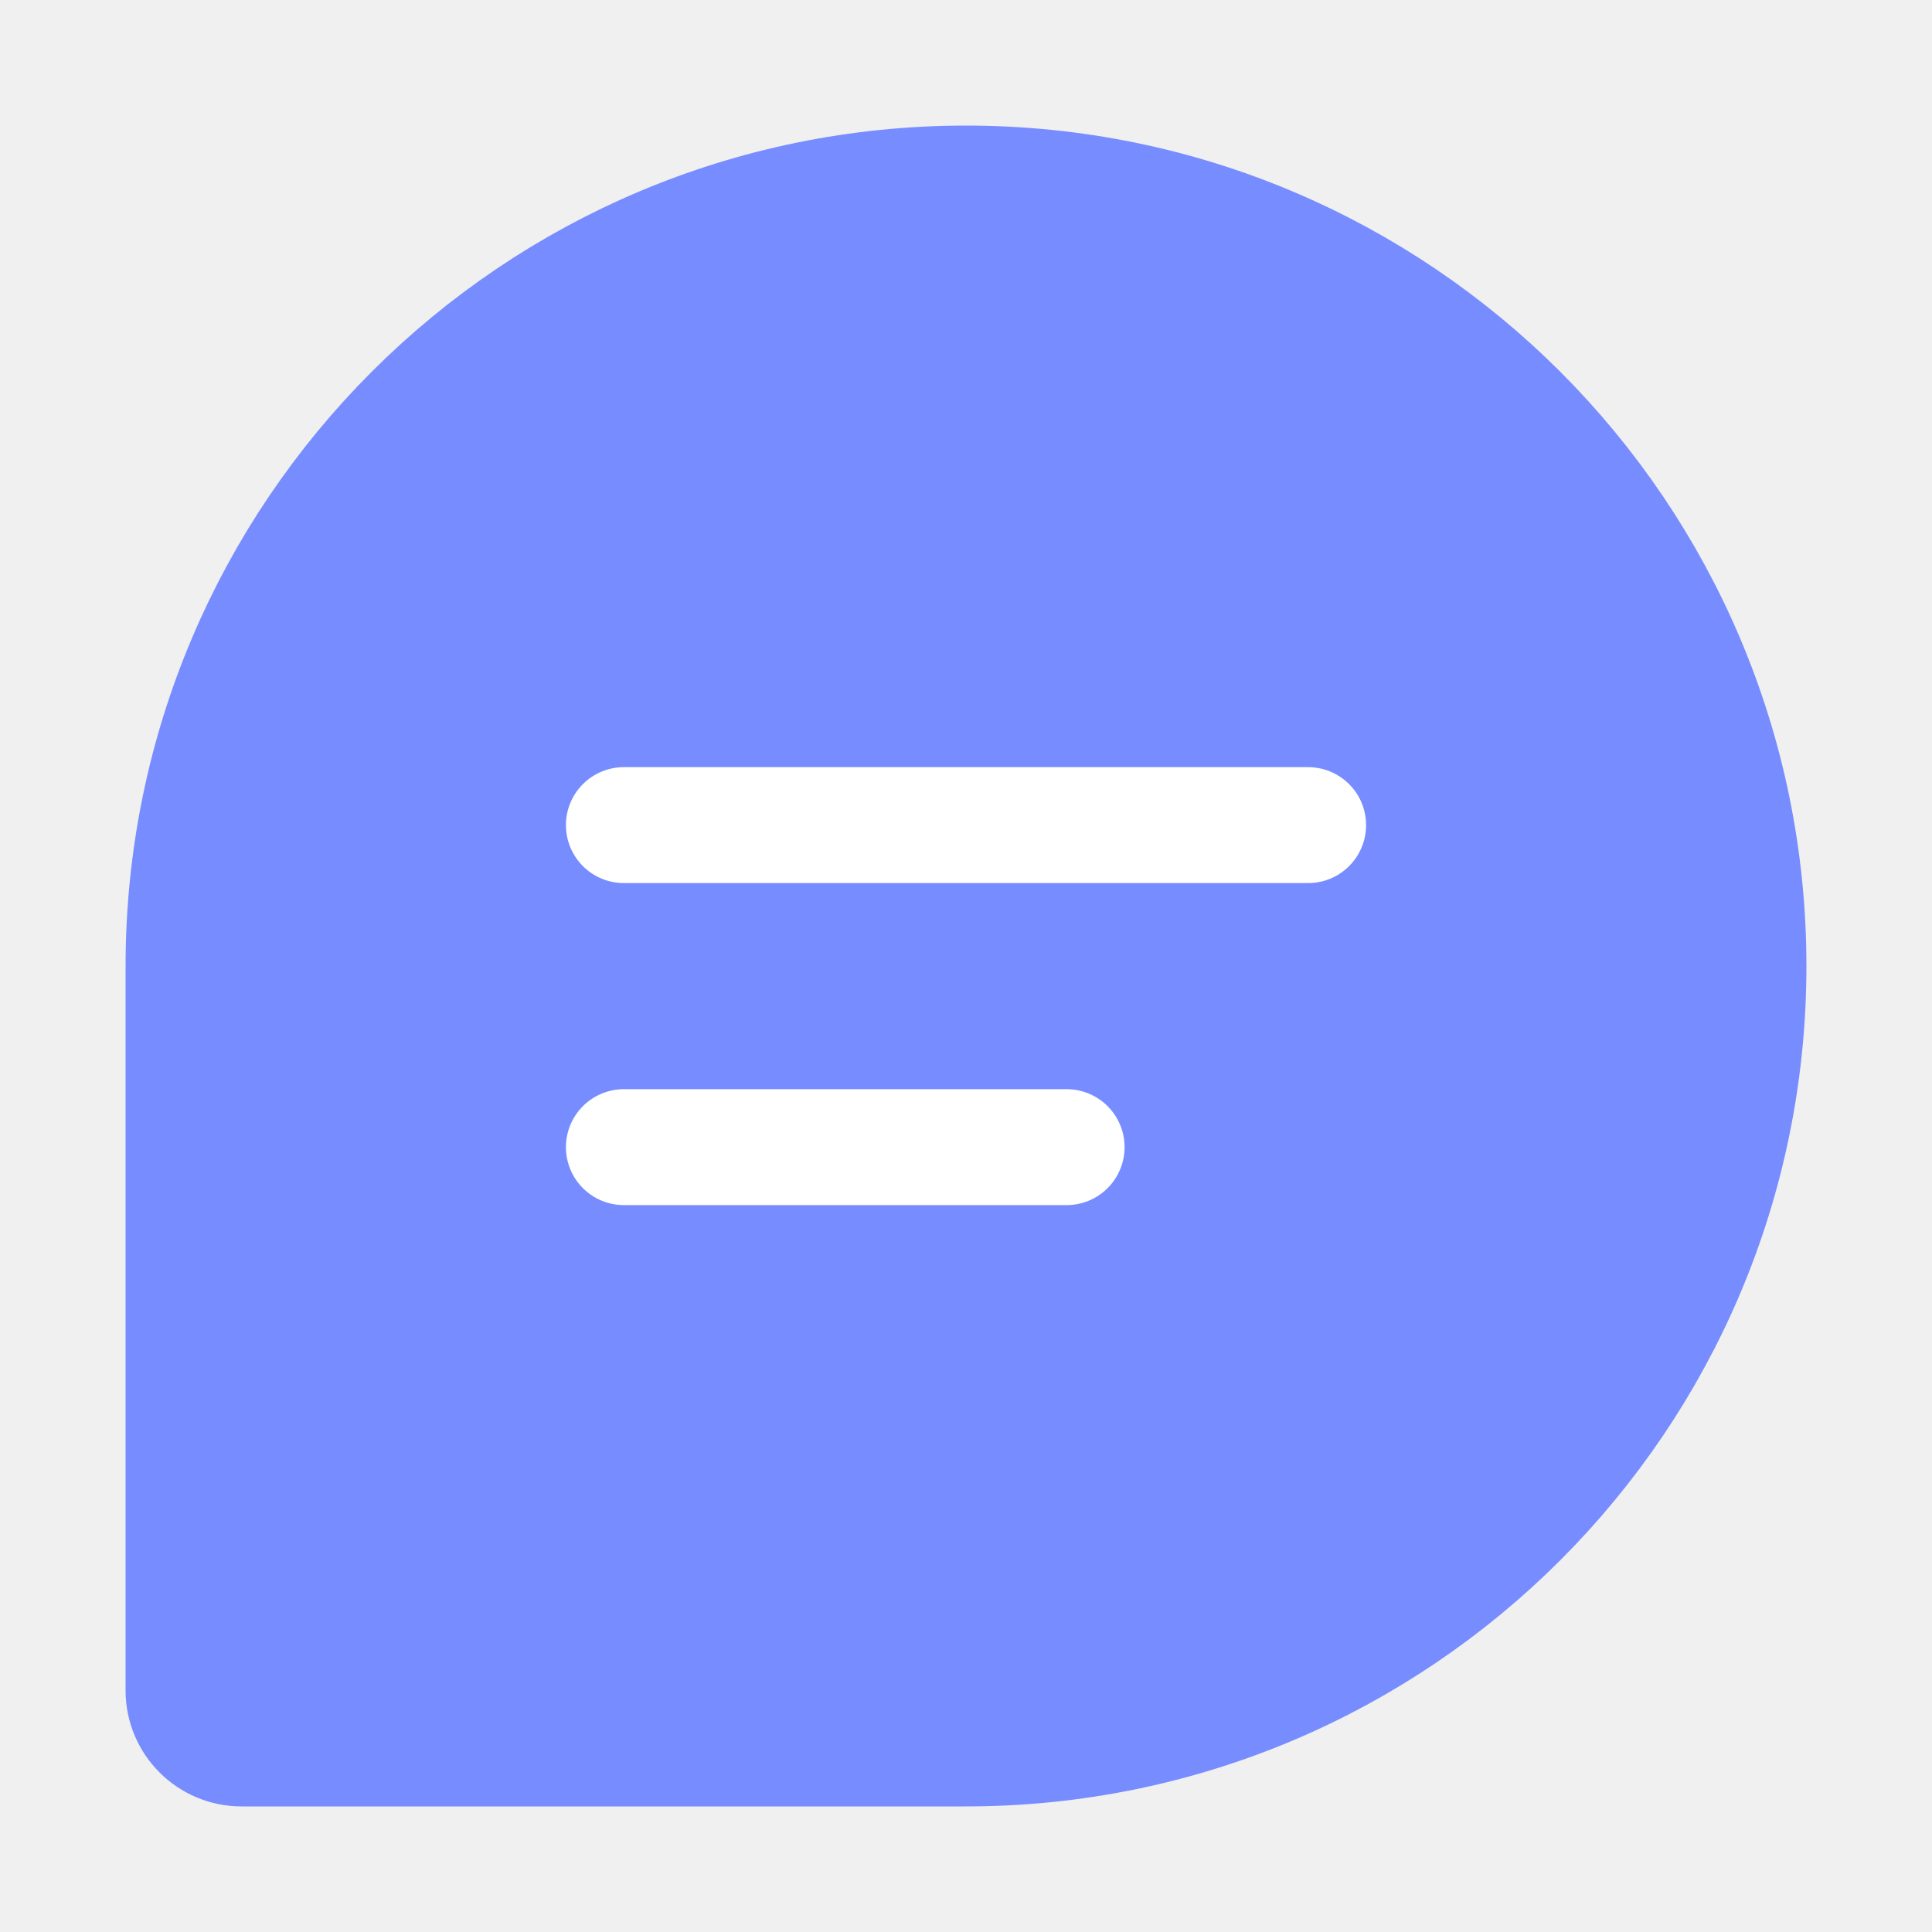
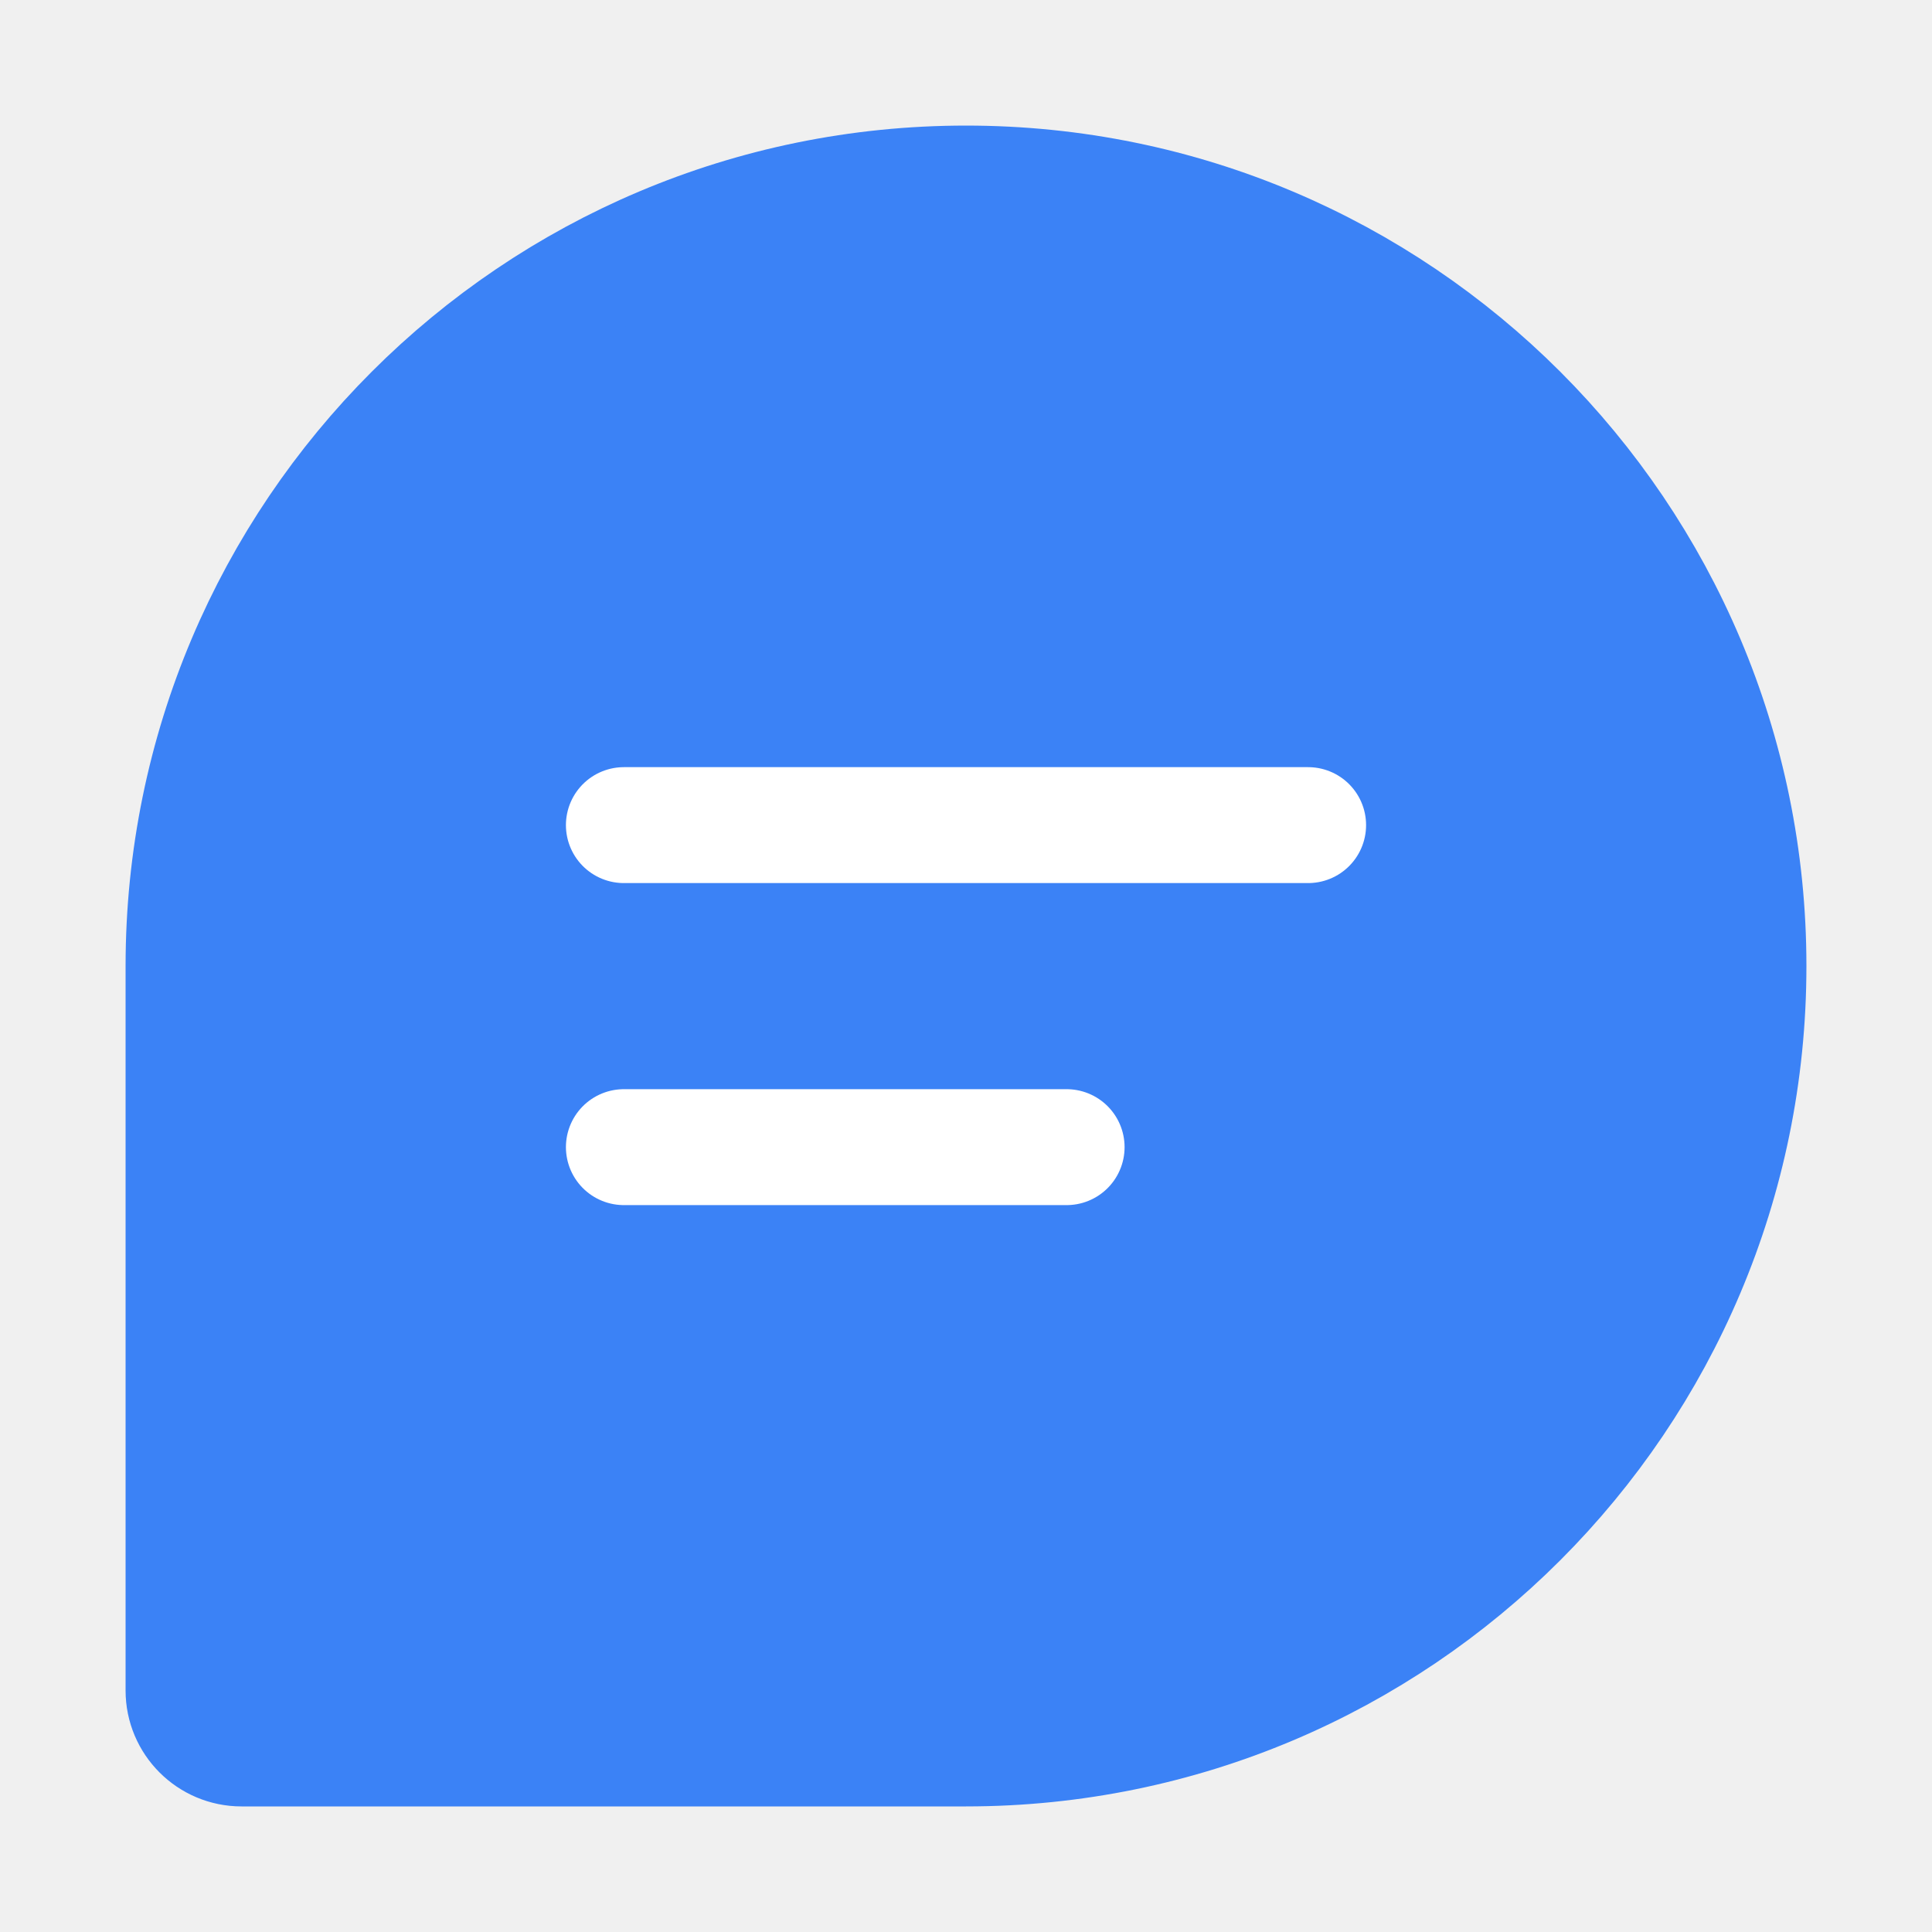
<svg xmlns="http://www.w3.org/2000/svg" width="25" height="25" viewBox="0 0 25 25" fill="none">
-   <path d="M12.5 2.375C18.092 2.375 22.625 6.908 22.625 12.5C22.625 18.092 18.092 22.625 12.5 22.625H3.125C2.711 22.625 2.375 22.289 2.375 21.875V12.5C2.375 6.908 6.908 2.375 12.5 2.375Z" fill="#778DFF" stroke="#778DFF" stroke-width="1.5" stroke-linejoin="round" />
+   <path d="M12.5 2.375C18.092 2.375 22.625 6.908 22.625 12.5C22.625 18.092 18.092 22.625 12.5 22.625H3.125C2.711 22.625 2.375 22.289 2.375 21.875V12.5C2.375 6.908 6.908 2.375 12.5 2.375Z" fill="#3b82f6" stroke="#3b82f6" stroke-width="1.5" stroke-linejoin="round" />
  <path d="M8.073 14.844H13.802" stroke="white" stroke-width="1.5" stroke-linecap="round" />
  <path d="M8.073 10.677H16.927" stroke="white" stroke-width="1.5" stroke-linecap="round" />
</svg>
